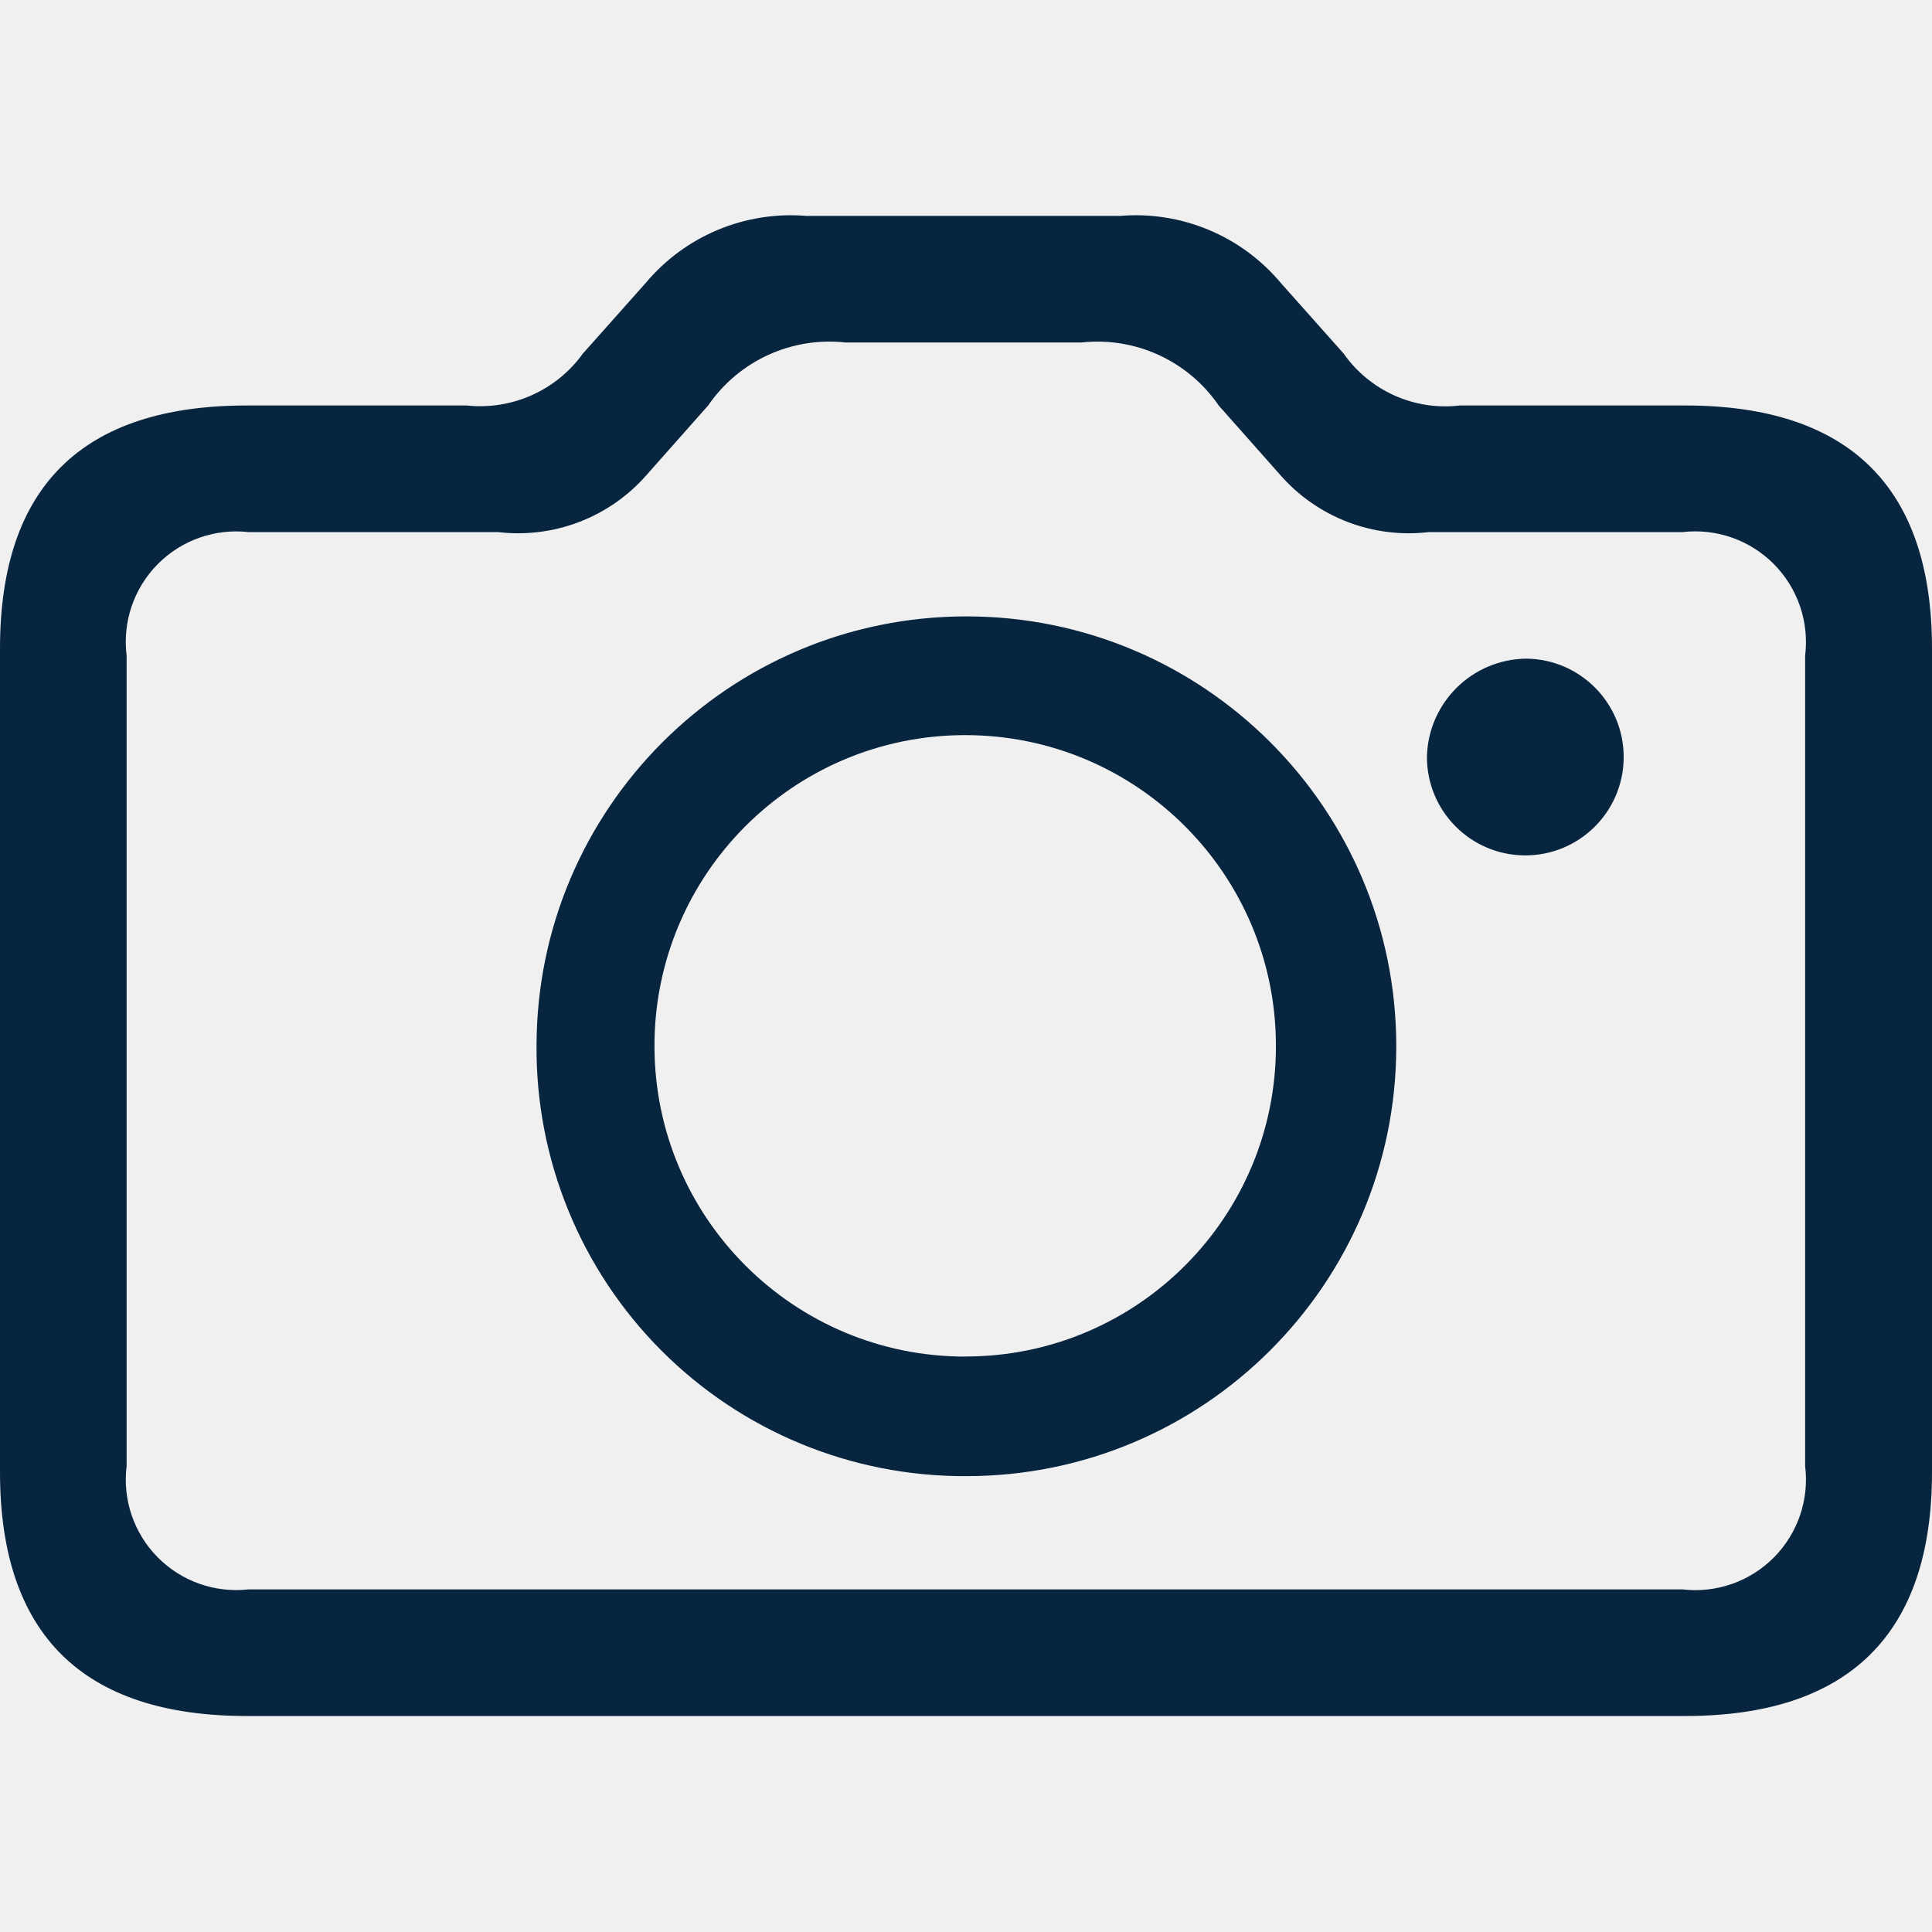
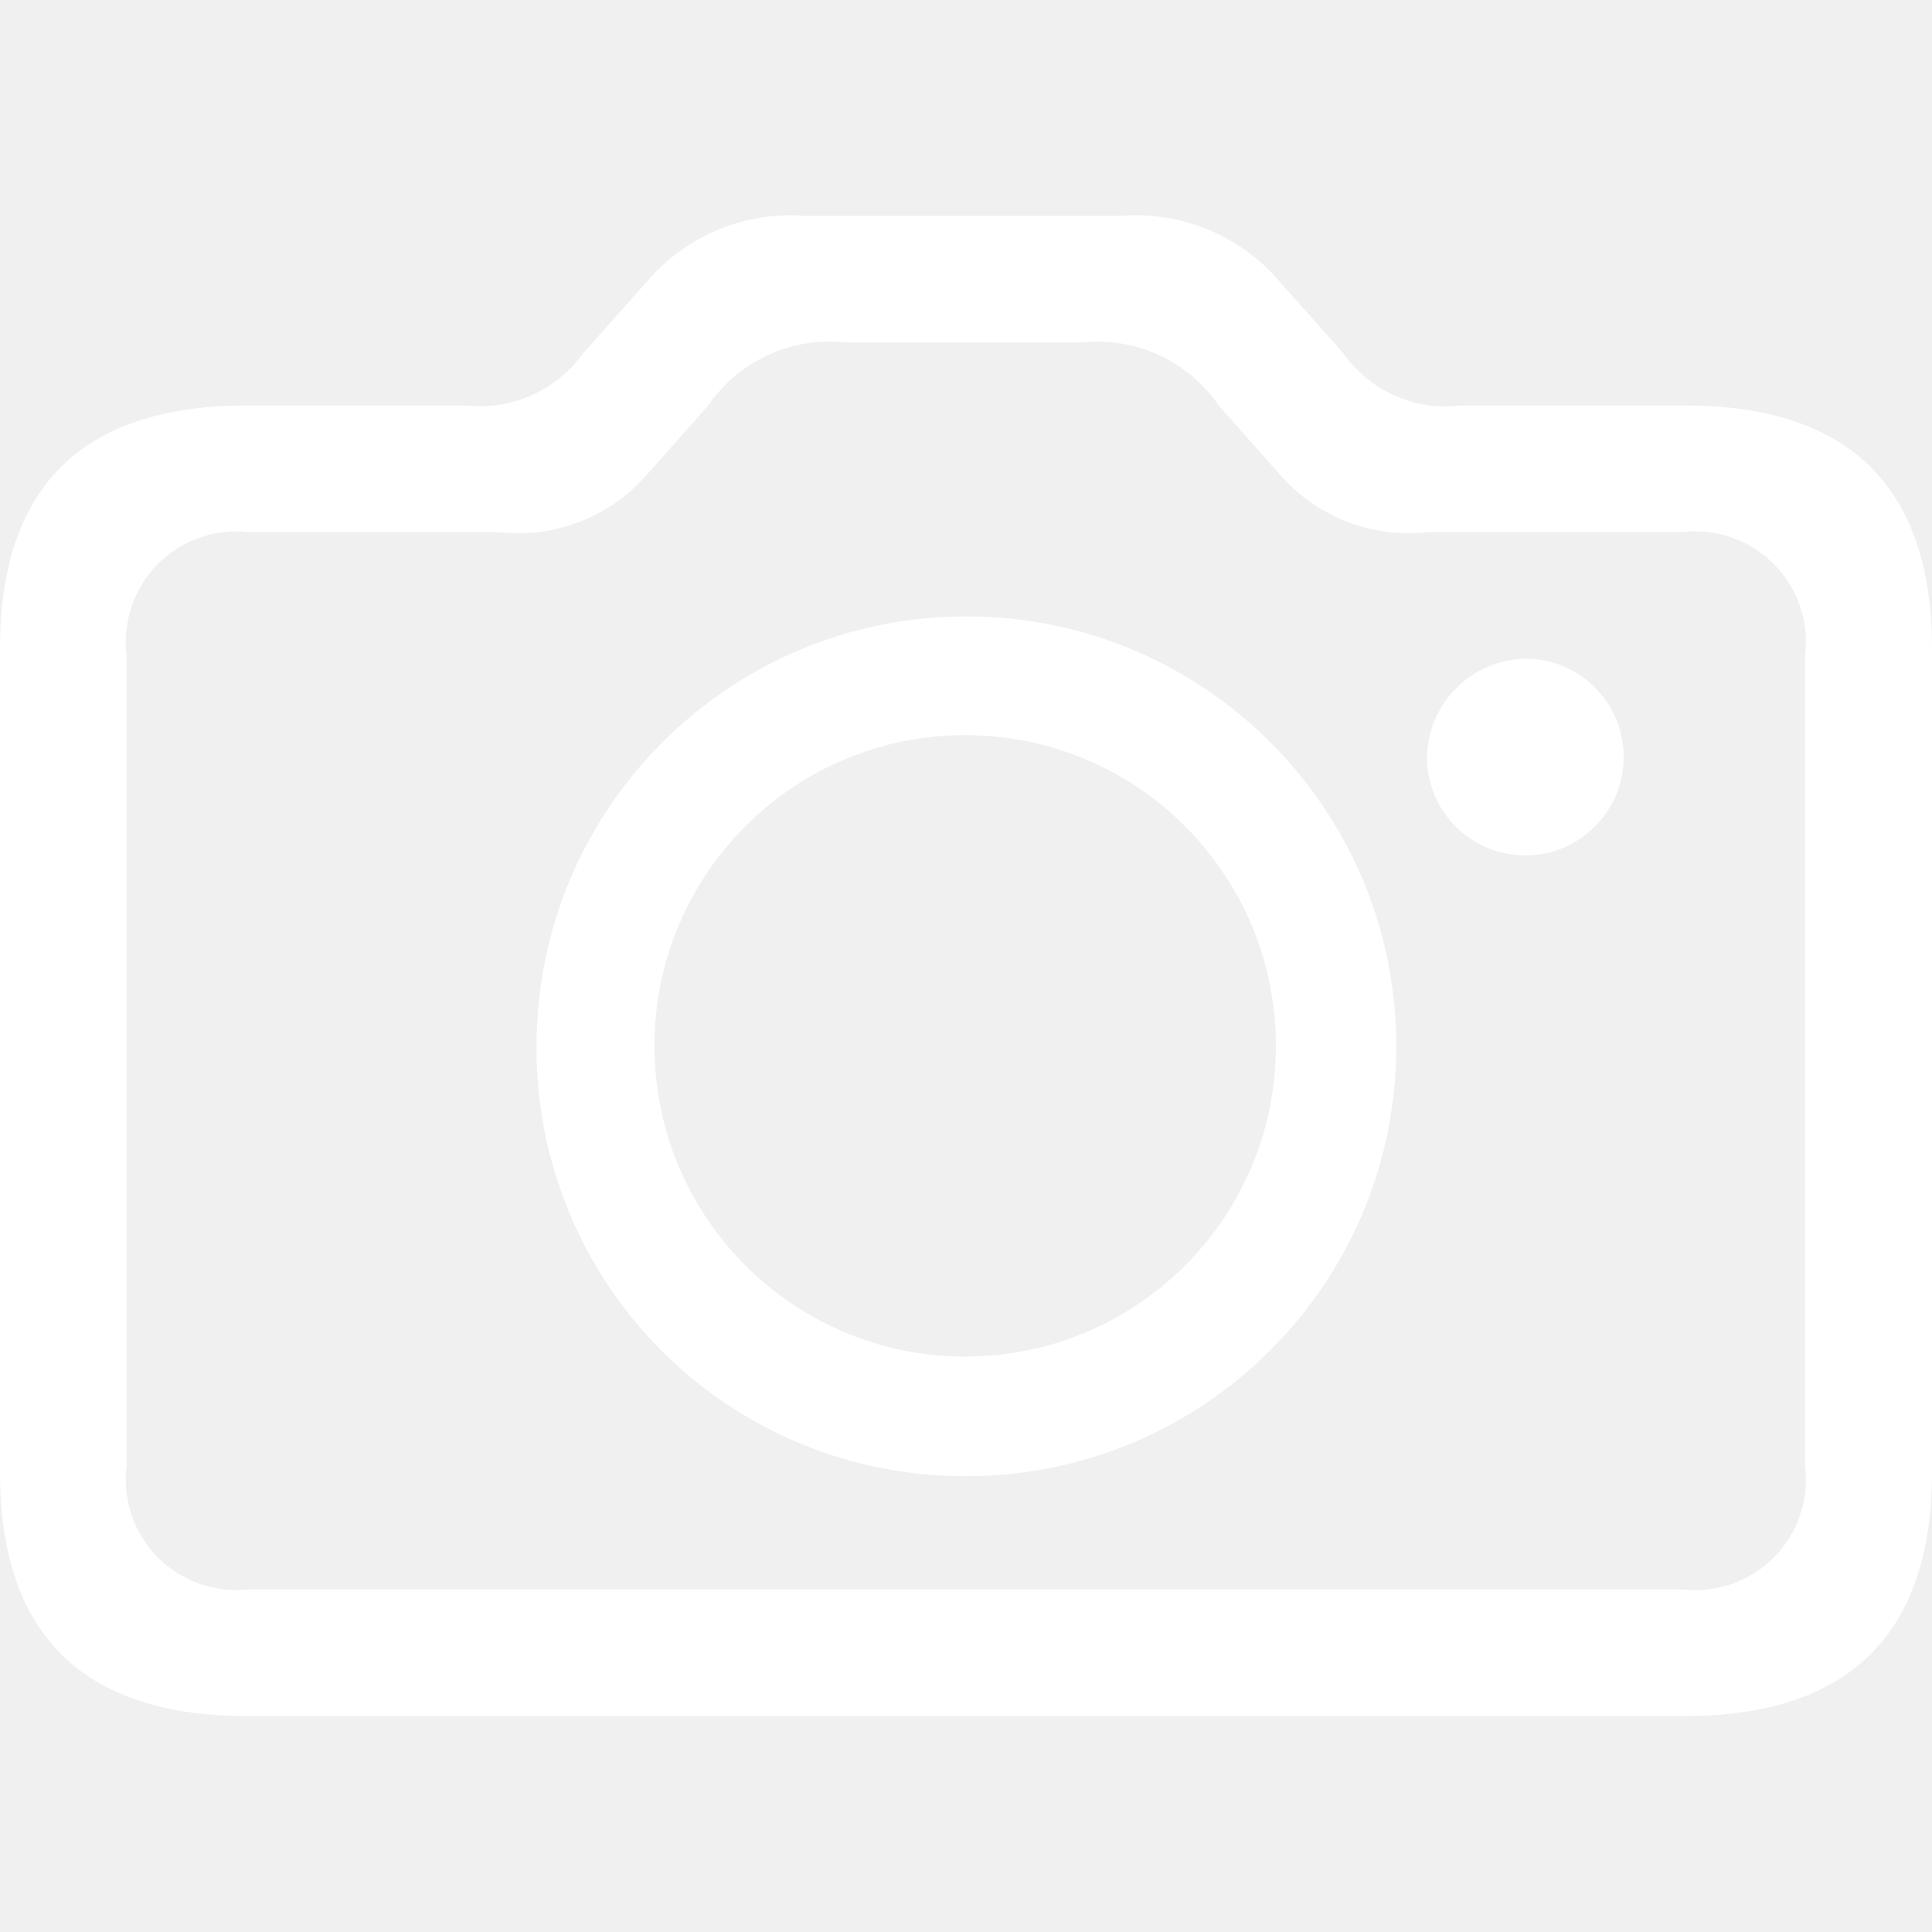
<svg xmlns="http://www.w3.org/2000/svg" width="24" height="23.999" viewBox="0 0 24 23.999">
  <g id="camera" transform="translate(0 3.216)">
-     <rect id="Rectangle_7864" data-name="Rectangle 7864" width="24" height="23.999" transform="translate(0 -3.216)" fill="#07253f" opacity="0" />
-     <path id="Path_2733" data-name="Path 2733" d="M3.068,18.635H20.932c2.033,0,3.068-1.016,3.068-3.029V5.375c0-2.013-1.036-3.02-3.068-3.02H18.137a1.543,1.543,0,0,1-1.446-.645L15.909.831A2.349,2.349,0,0,0,13.915,0h-3.9A2.349,2.349,0,0,0,8.023.831l-.782.879a1.574,1.574,0,0,1-1.446.645H3.068Q0,2.355,0,5.375V15.606C0,17.619,1.026,18.635,3.068,18.635Zm.02-1.573a1.372,1.372,0,0,1-1.515-1.534V5.463A1.372,1.372,0,0,1,3.088,3.928h3.1a2.121,2.121,0,0,0,1.847-.713l.762-.86a1.826,1.826,0,0,1,1.71-.782h2.922a1.826,1.826,0,0,1,1.71.782l.762.86a2.121,2.121,0,0,0,1.847.713H20.9a1.375,1.375,0,0,1,1.524,1.534V15.528A1.374,1.374,0,0,1,20.9,17.062ZM12,15.655a5.34,5.34,0,1,0-5.335-5.345A5.311,5.311,0,0,0,12,15.655Zm0-1.485a3.86,3.86,0,1,1,3.85-3.86A3.856,3.856,0,0,1,12,14.169Zm5.726-7.456A1.222,1.222,0,1,0,18.958,5.5,1.248,1.248,0,0,0,17.726,6.713Z" transform="translate(0 -0.534)" fill="#07253f" />
+     <rect id="Rectangle_7864" data-name="Rectangle 7864" width="24" height="23.999" transform="translate(0 -3.216)" fill="#ffffff" opacity="0" />
+     <path id="Path_2733" data-name="Path 2733" d="M3.068,18.635H20.932c2.033,0,3.068-1.016,3.068-3.029V5.375c0-2.013-1.036-3.02-3.068-3.02H18.137a1.543,1.543,0,0,1-1.446-.645L15.909.831A2.349,2.349,0,0,0,13.915,0h-3.9A2.349,2.349,0,0,0,8.023.831l-.782.879a1.574,1.574,0,0,1-1.446.645H3.068Q0,2.355,0,5.375V15.606C0,17.619,1.026,18.635,3.068,18.635Zm.02-1.573a1.372,1.372,0,0,1-1.515-1.534V5.463A1.372,1.372,0,0,1,3.088,3.928h3.1a2.121,2.121,0,0,0,1.847-.713l.762-.86a1.826,1.826,0,0,1,1.71-.782h2.922a1.826,1.826,0,0,1,1.71.782l.762.86a2.121,2.121,0,0,0,1.847.713H20.9a1.375,1.375,0,0,1,1.524,1.534V15.528A1.374,1.374,0,0,1,20.9,17.062ZM12,15.655a5.34,5.34,0,1,0-5.335-5.345A5.311,5.311,0,0,0,12,15.655Zm0-1.485a3.86,3.86,0,1,1,3.85-3.86A3.856,3.856,0,0,1,12,14.169Zm5.726-7.456A1.222,1.222,0,1,0,18.958,5.5,1.248,1.248,0,0,0,17.726,6.713Z" transform="translate(0 -0.534)" fill="#ffffff" />
  </g>
</svg>
